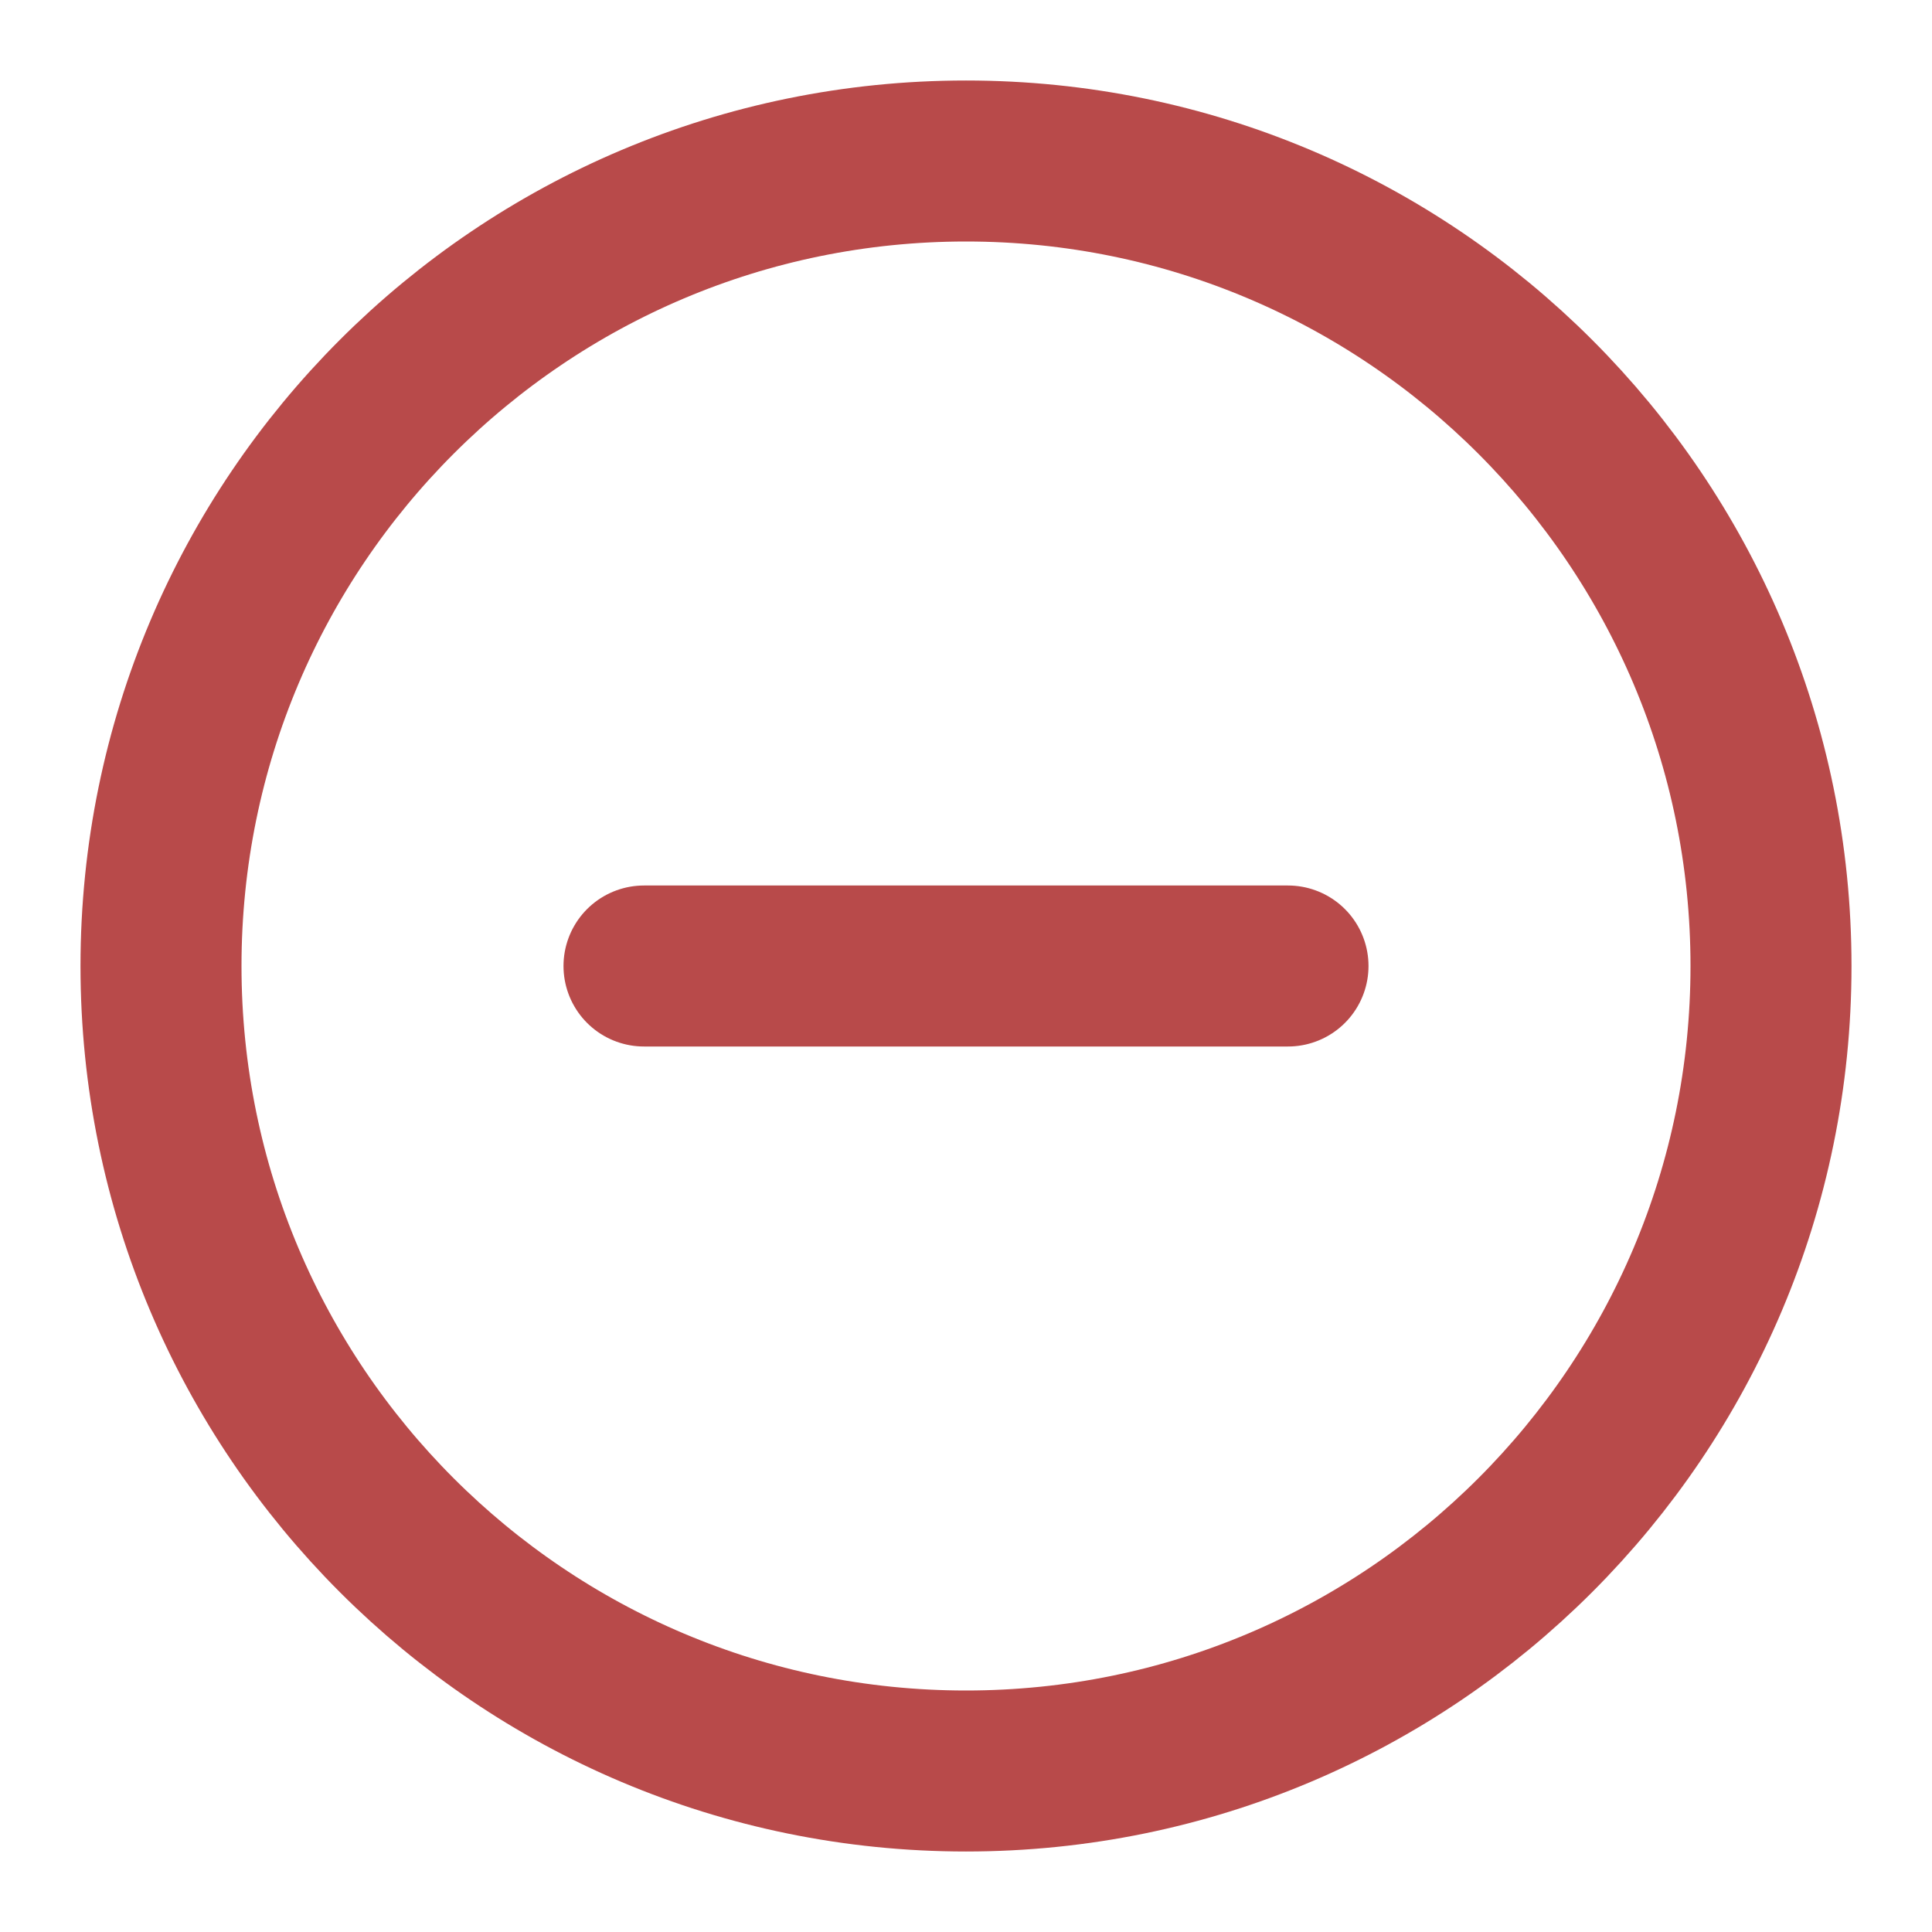
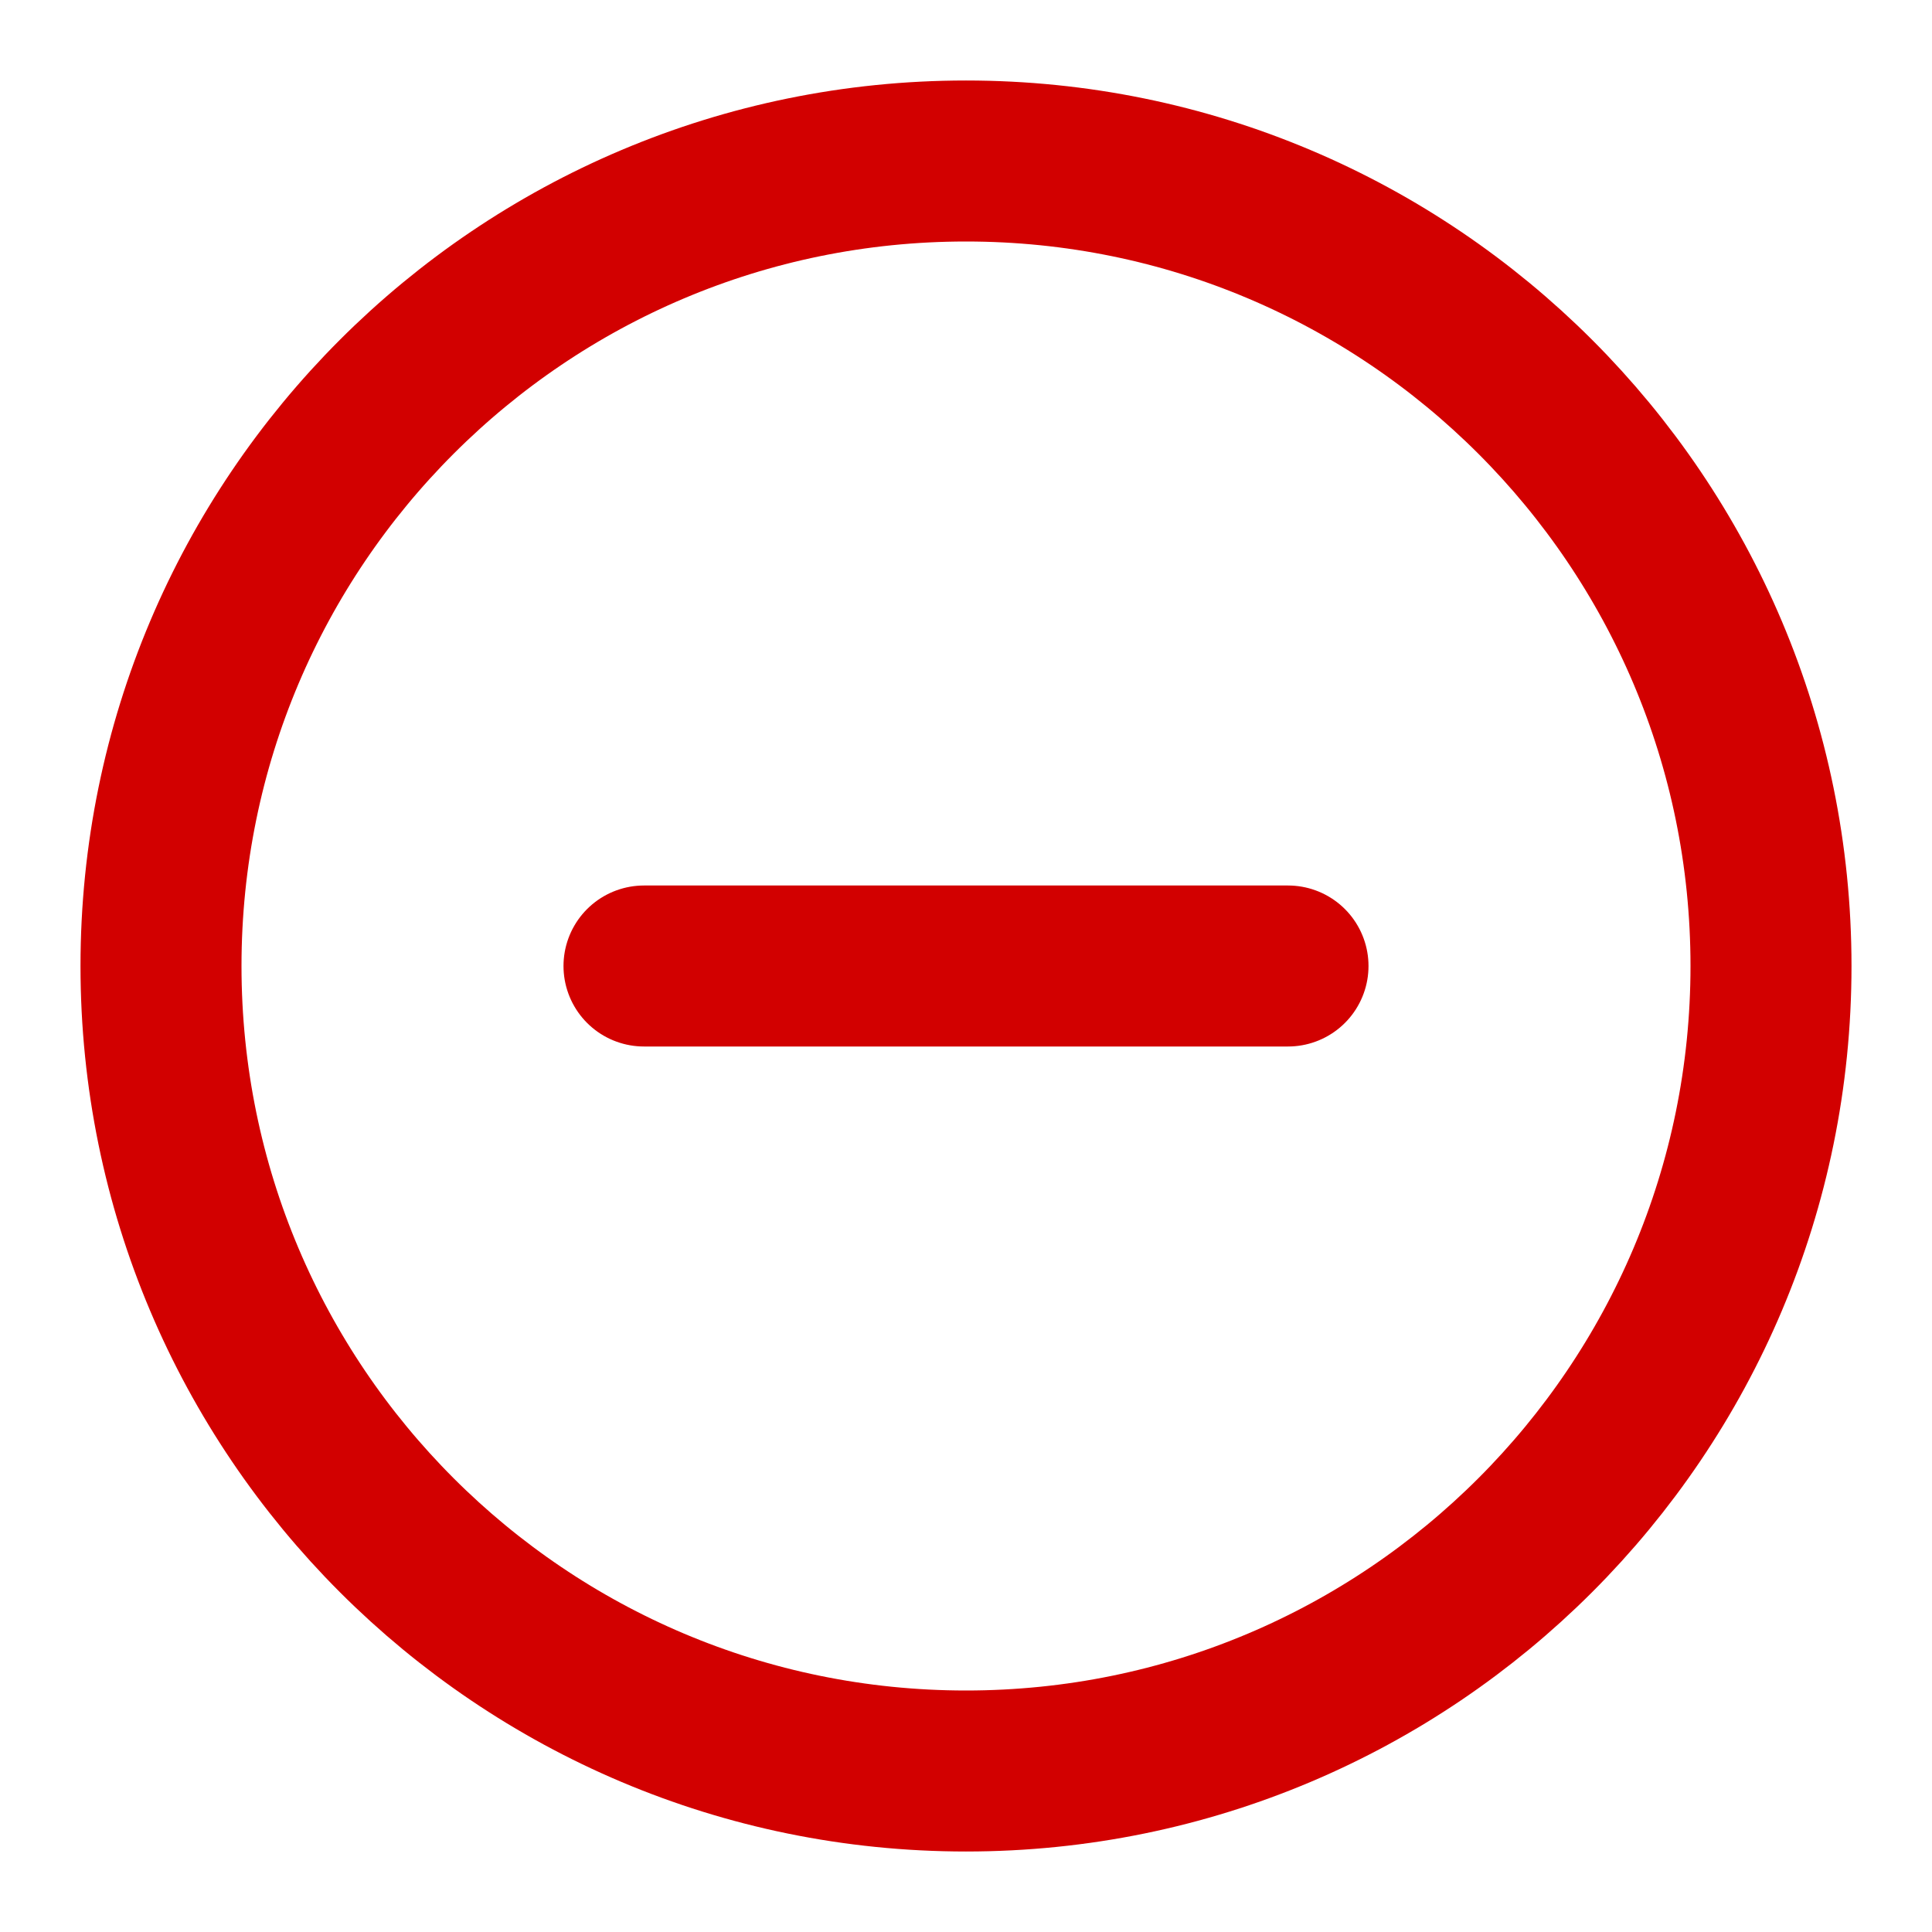
<svg xmlns="http://www.w3.org/2000/svg" width="24" height="24" viewBox="0 0 24 24" fill="none">
-   <path d="M8 12H16M22 12C22 17.523 17.523 22 12 22C6.477 22 2 17.523 2 12C2 6.477 6.477 2 12 2C17.523 2 22 6.477 22 12Z" stroke="#B84A4A" stroke-width="2" stroke-linecap="round" stroke-linejoin="round" />
+   <path d="M8 12H16M22 12C22 17.523 17.523 22 12 22C6.477 22 2 17.523 2 12C2 6.477 6.477 2 12 2C17.523 2 22 6.477 22 12Z" stroke="#D20000" stroke-width="2" stroke-linecap="round" stroke-linejoin="round" />
</svg>
